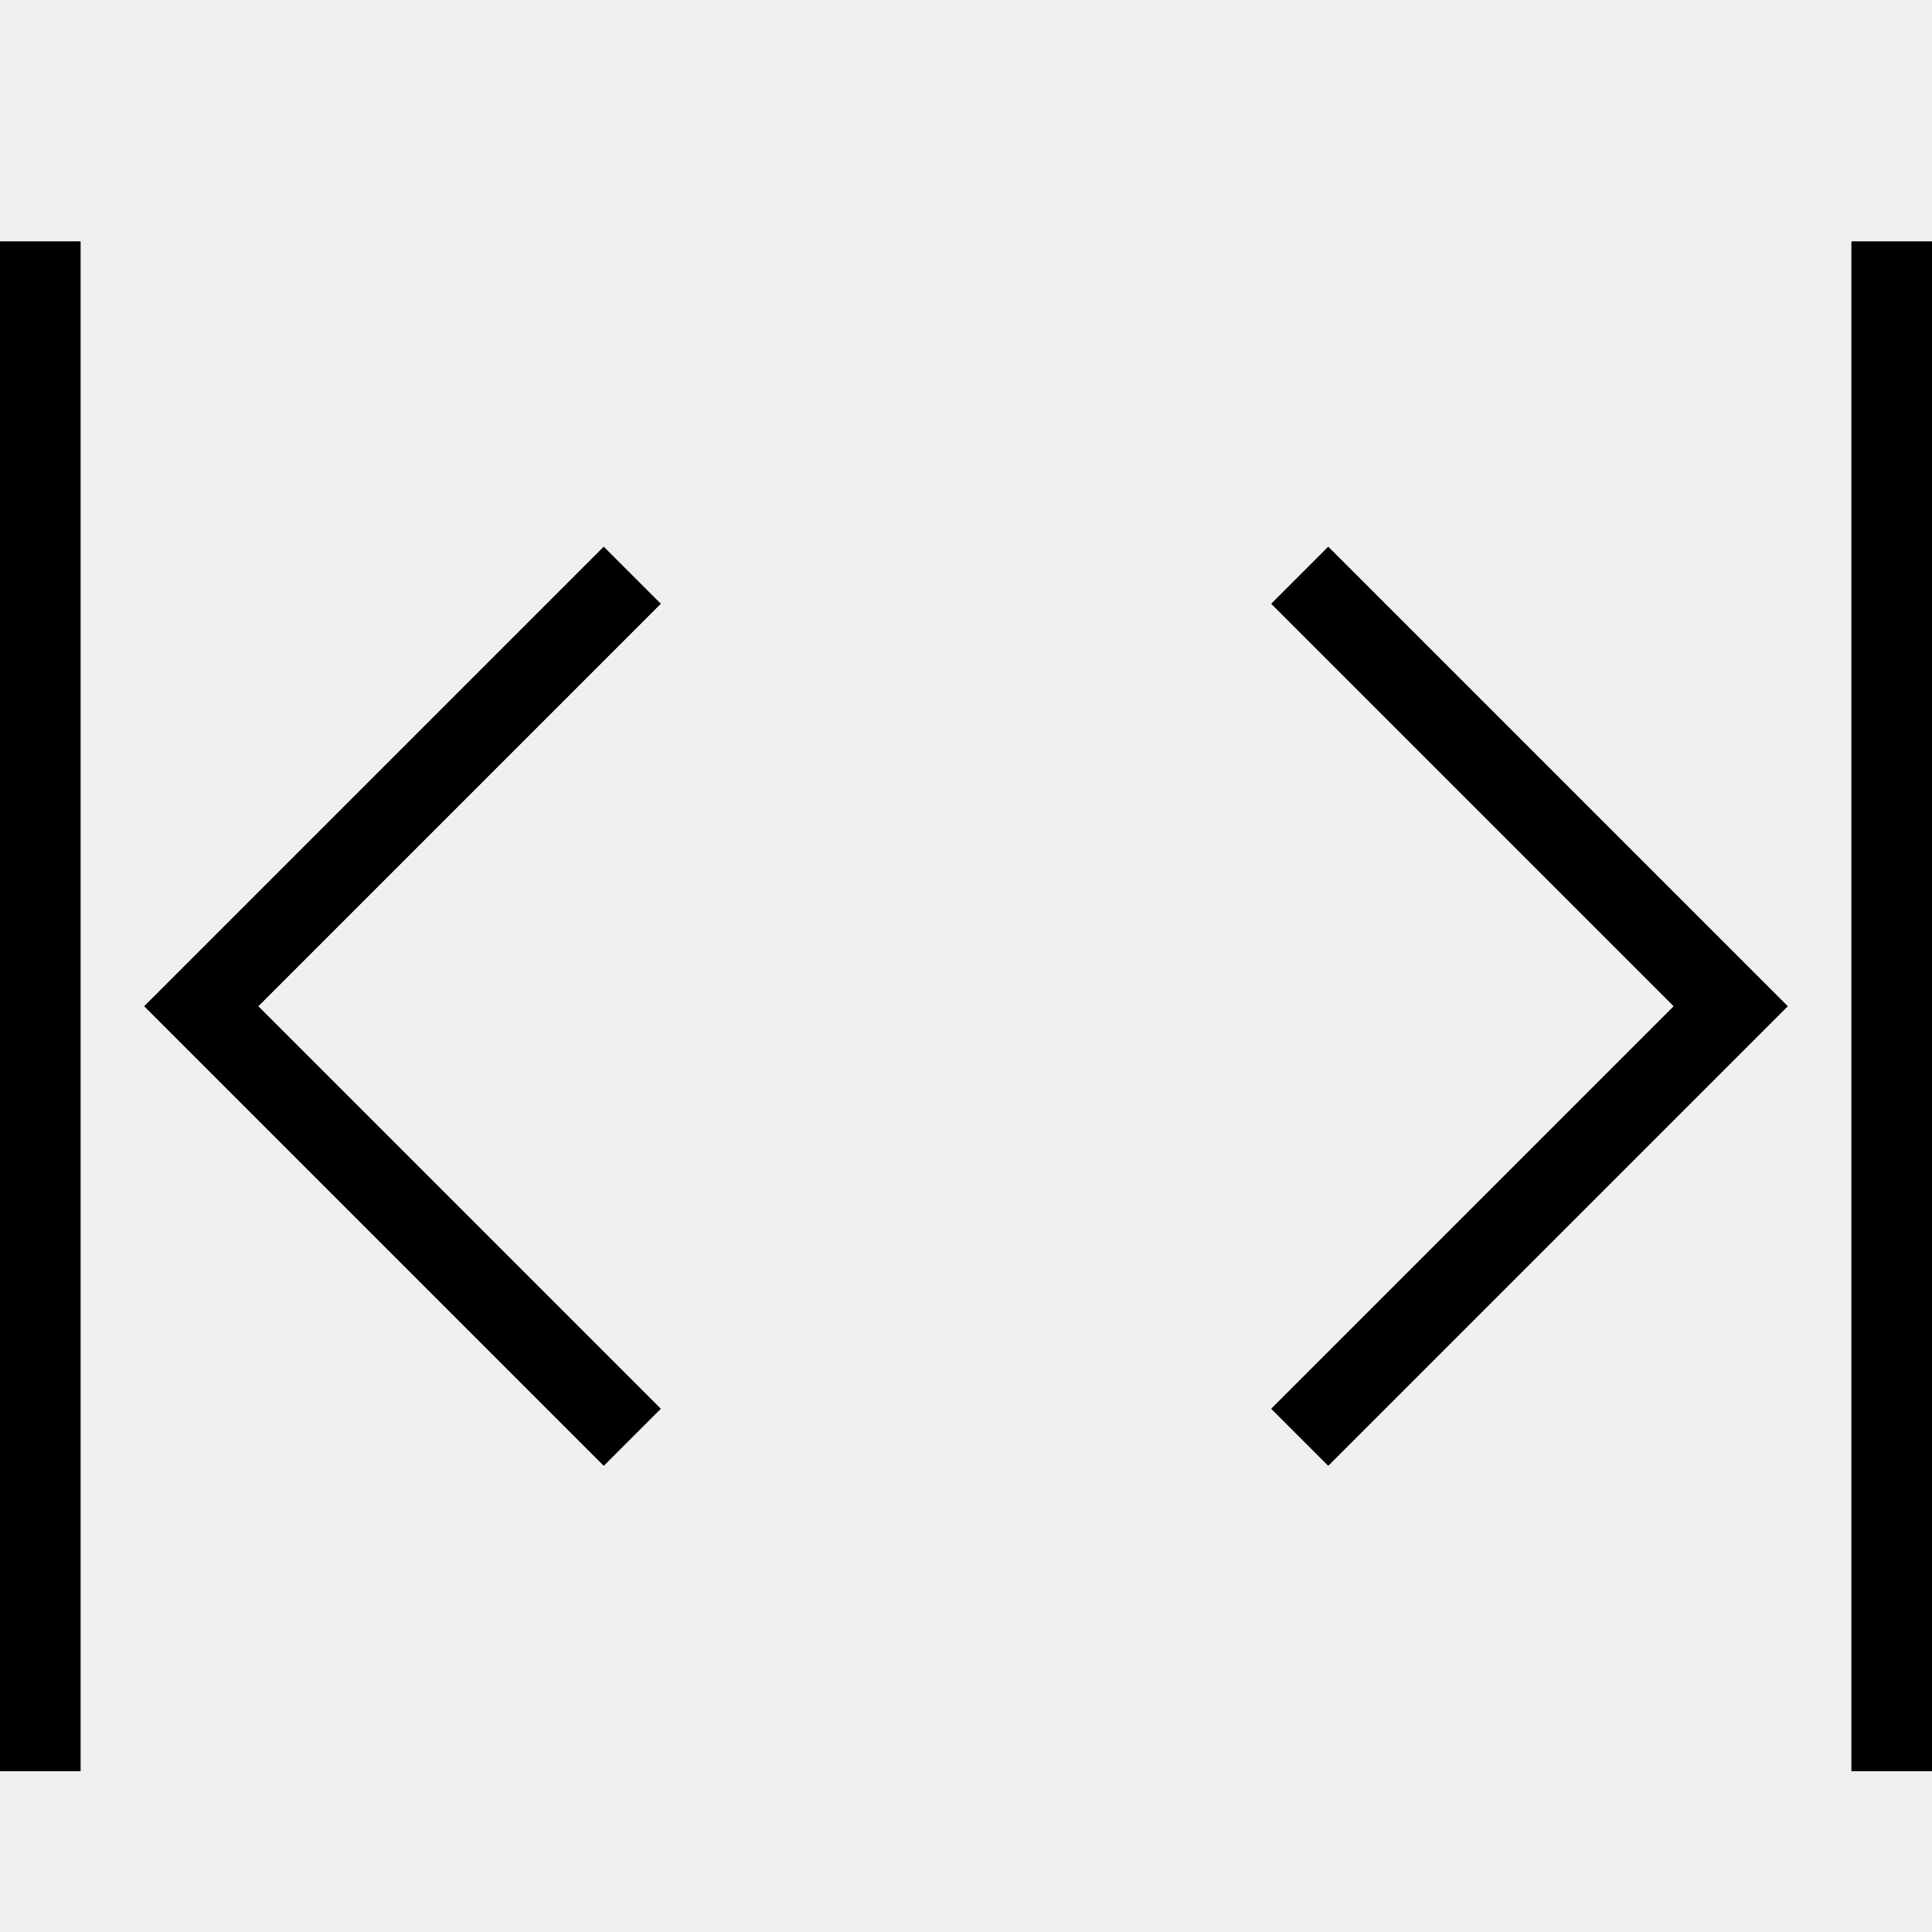
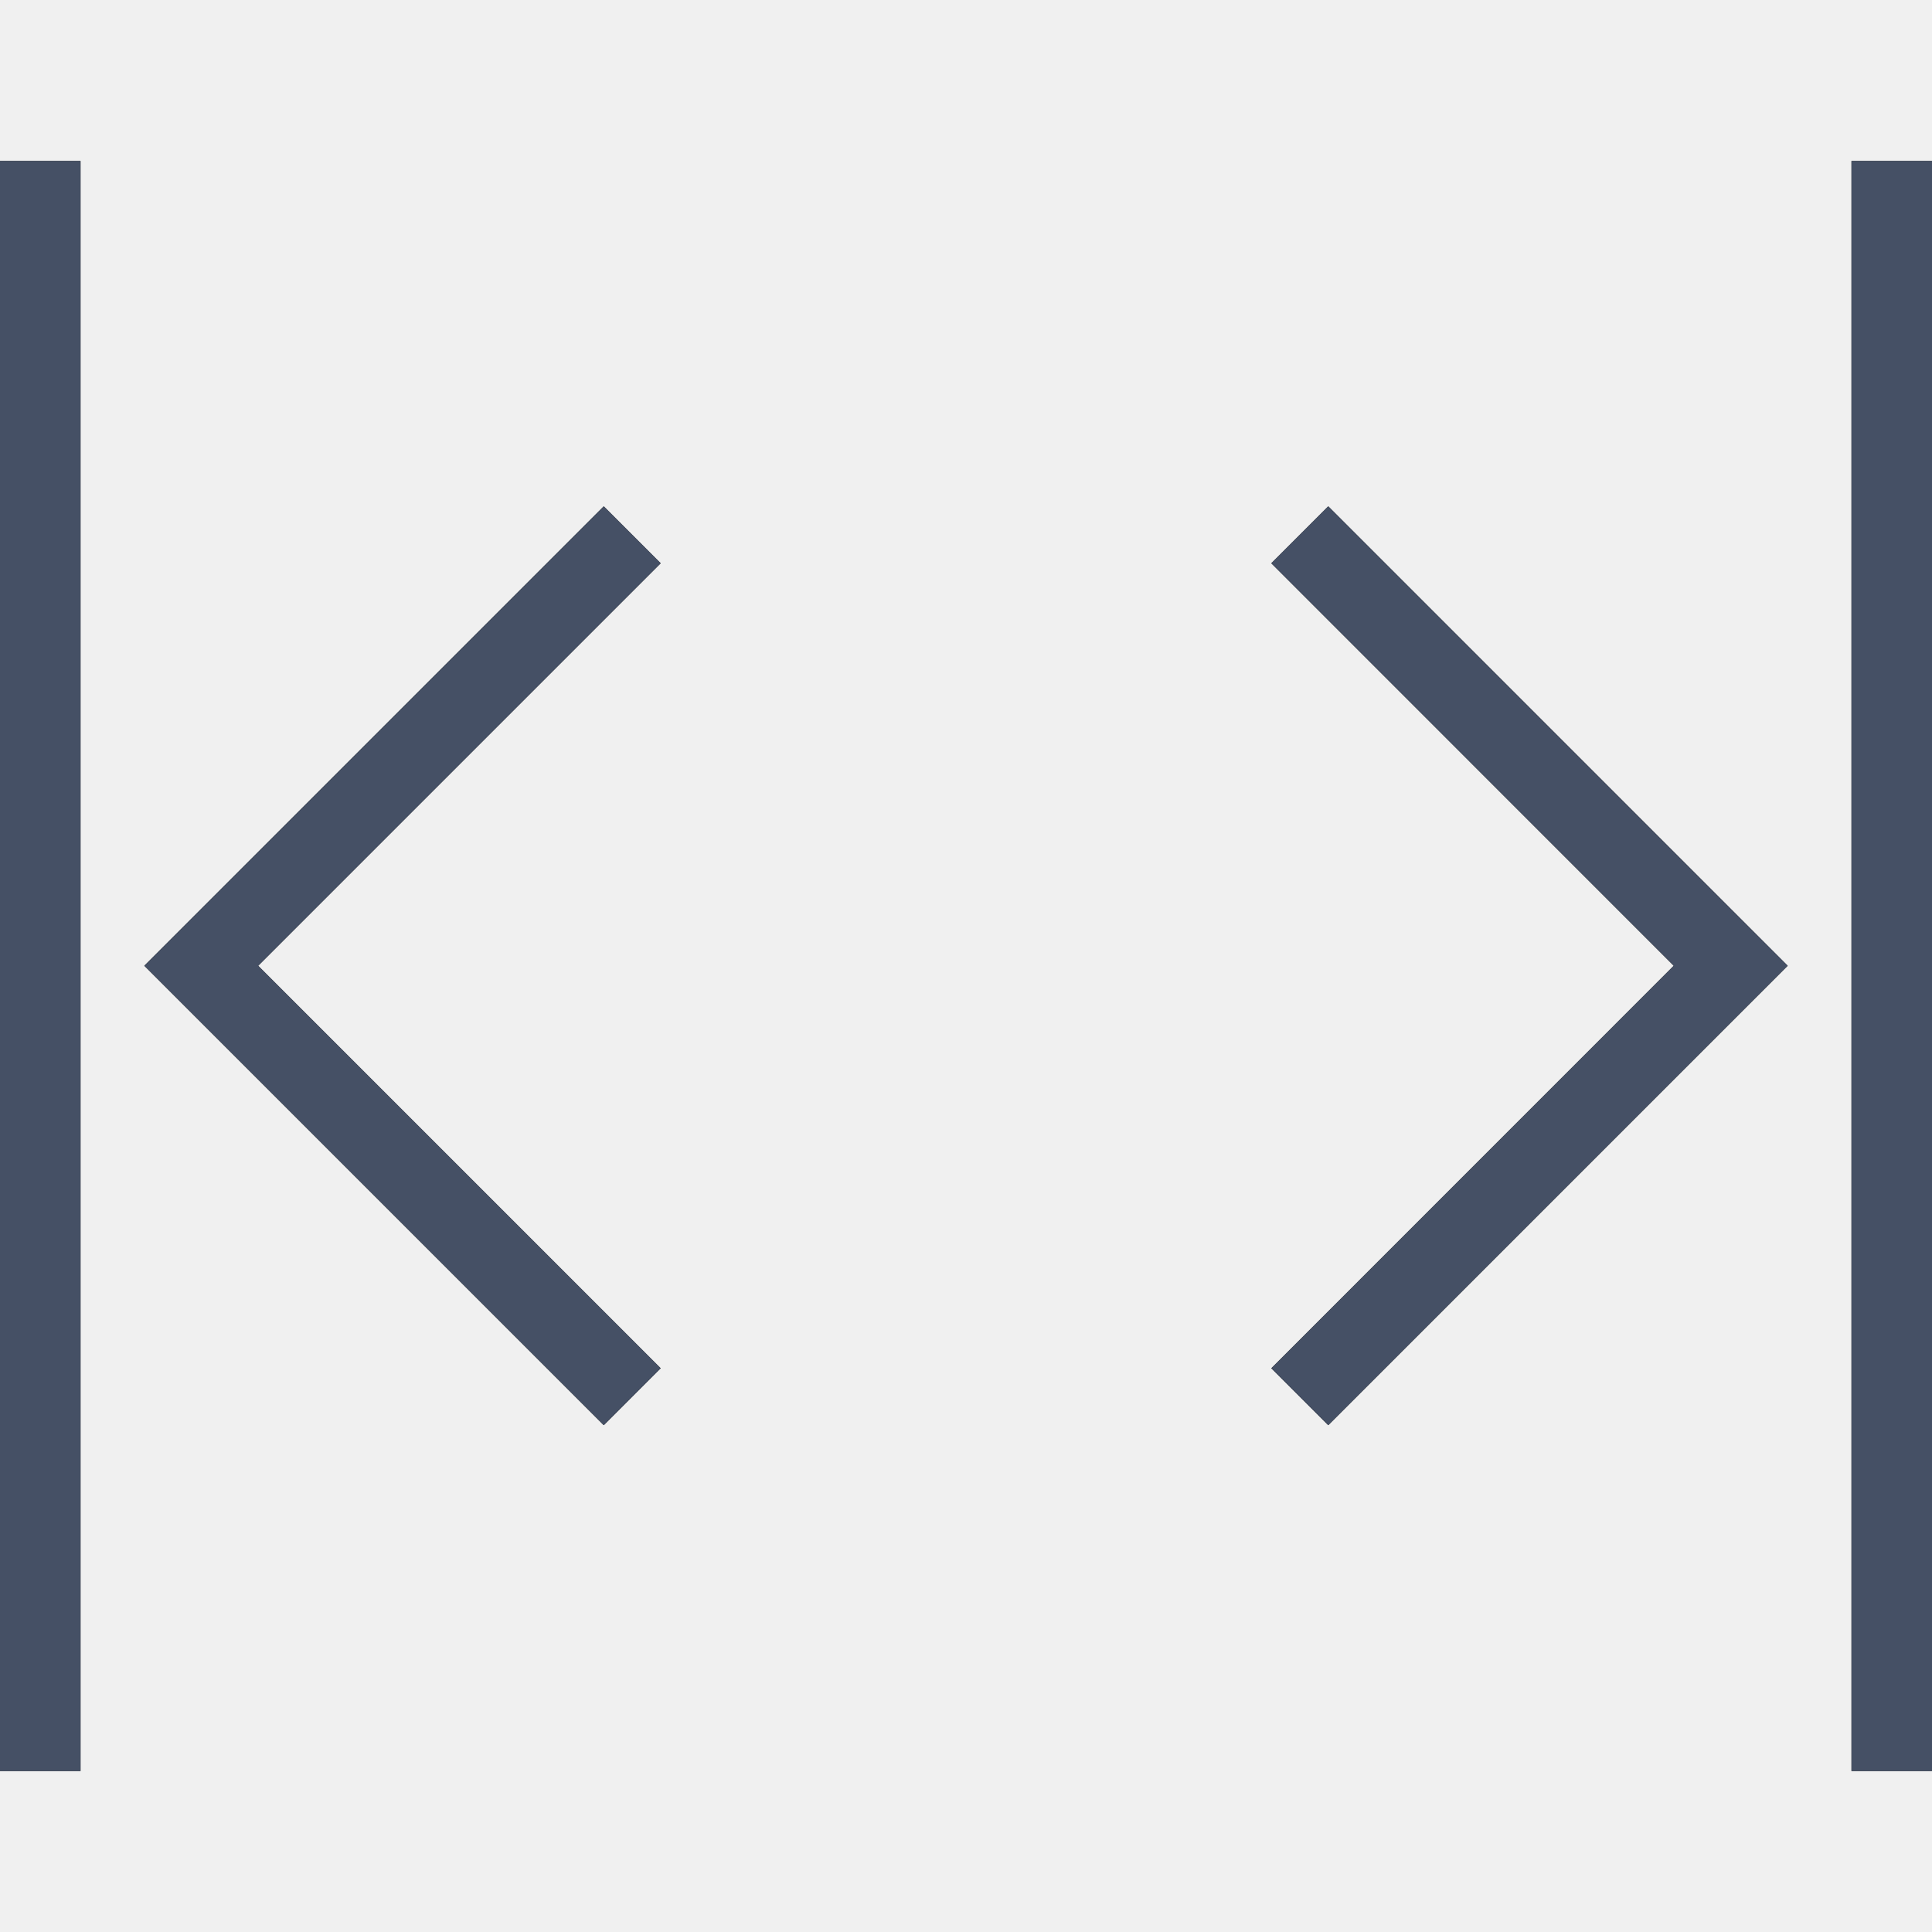
<svg xmlns="http://www.w3.org/2000/svg" xmlns:xlink="http://www.w3.org/1999/xlink" width="24px" height="24px" viewBox="0 0 24 24" version="1.1">
  <defs>
-     <path d="M3.207,12.5 L8.207,17.5 L7.5,18.207 L2.5,13.207 L1.793,12.5 L7.5,6.793 L8.207,7.5 L3.207,12.5 Z M21.5,11.793 L22.207,12.5 L16.5,18.207 L15.793,17.5 L20.793,12.5 L15.793,7.5 L16.5,6.793 L21.5,11.793 Z M-2.27373675e-13,3 L1,3 L1,22 L-2.27373675e-13,22 L-2.27373675e-13,3 Z M23,3 L24,3 L24,22 L23,22 L23,3 Z" id="path-1" />
+     <path d="M1,2 L1,22 L-2.27373675e-13,22 L-2.27373675e-13,2 L1,2 Z M24,2 L24,22 L23,22 L23,2 L24,2 Z M16.5,6.29 L21.5,11.29 L21.5,11.29 L22.207,11.997 L21.5,12.704 L16.5,17.704 L15.793,16.997 L20.792,11.997 L15.793,6.997 L16.5,6.29 Z M7.5,6.29 L8.207,6.997 L3.207,11.997 L8.207,16.997 L7.5,17.704 L1.793,11.997 L2.5,11.29 L7.5,6.29 Z" id="path-1" />
  </defs>
  <g id="Symbols" stroke="none" stroke-width="1" fill="none" fill-rule="evenodd">
    <g id="Icons-/-General-/-24-/-Length">
      <mask id="mask-2" fill="white">
        <use xlink:href="#path-1" />
      </mask>
      <use id="Combined-Shape" fill="#000000" xlink:href="#path-1" />
-       <g id="Colors-/-Black" mask="url(#mask-2)" fill="#000000">
+       <g id="Colors-/-305-Dark-Grey" mask="url(#mask-2)" fill="#455065">
        <rect id="Rectangle" x="0" y="0" width="24" height="24" />
      </g>
    </g>
  </g>
</svg>
